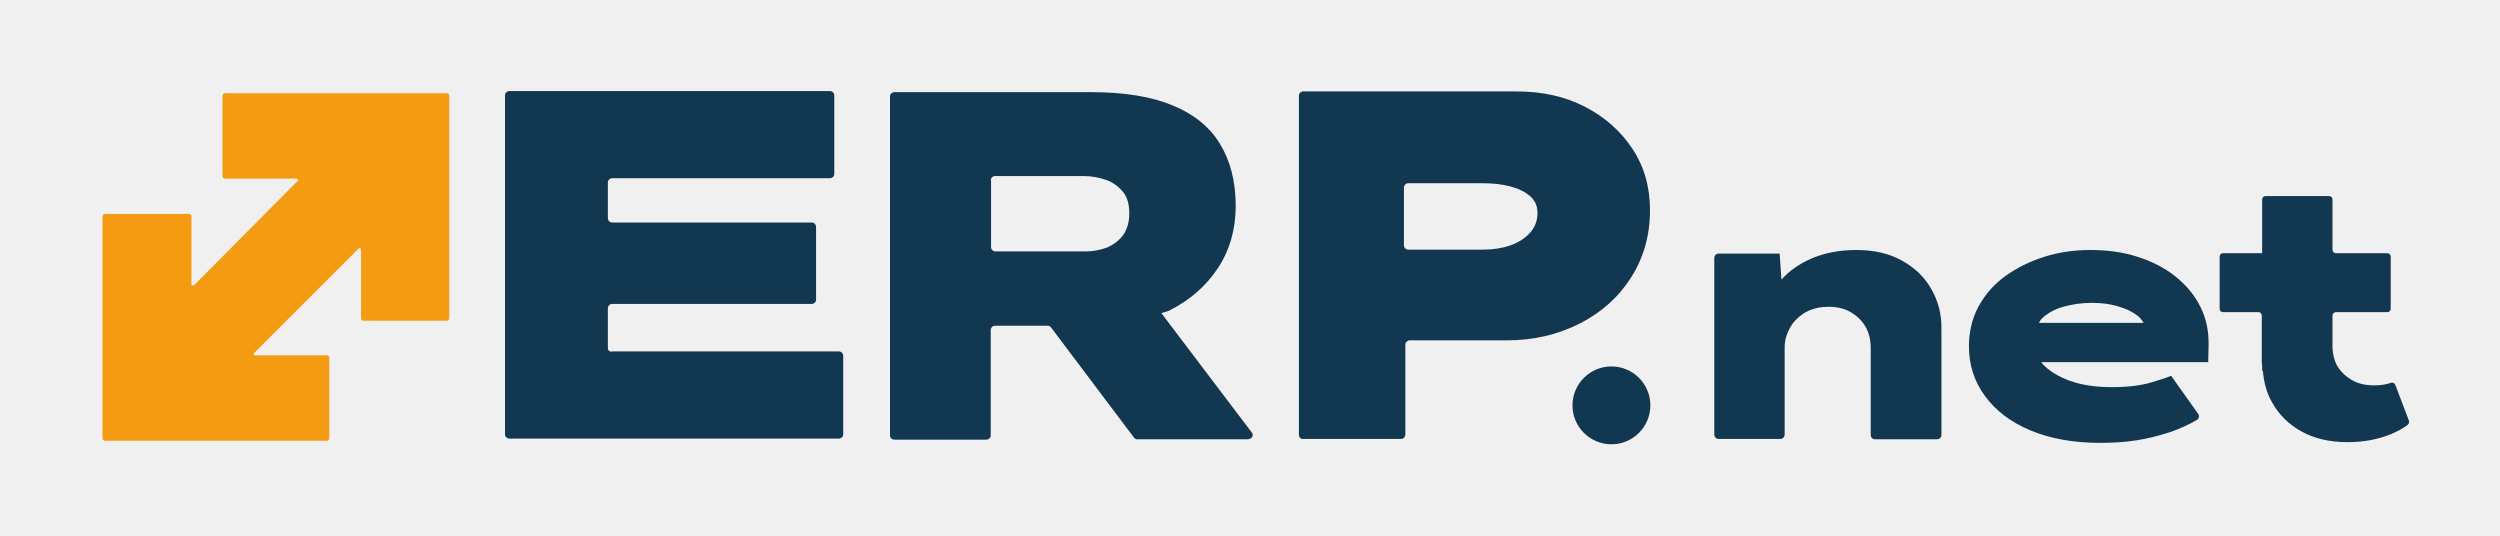
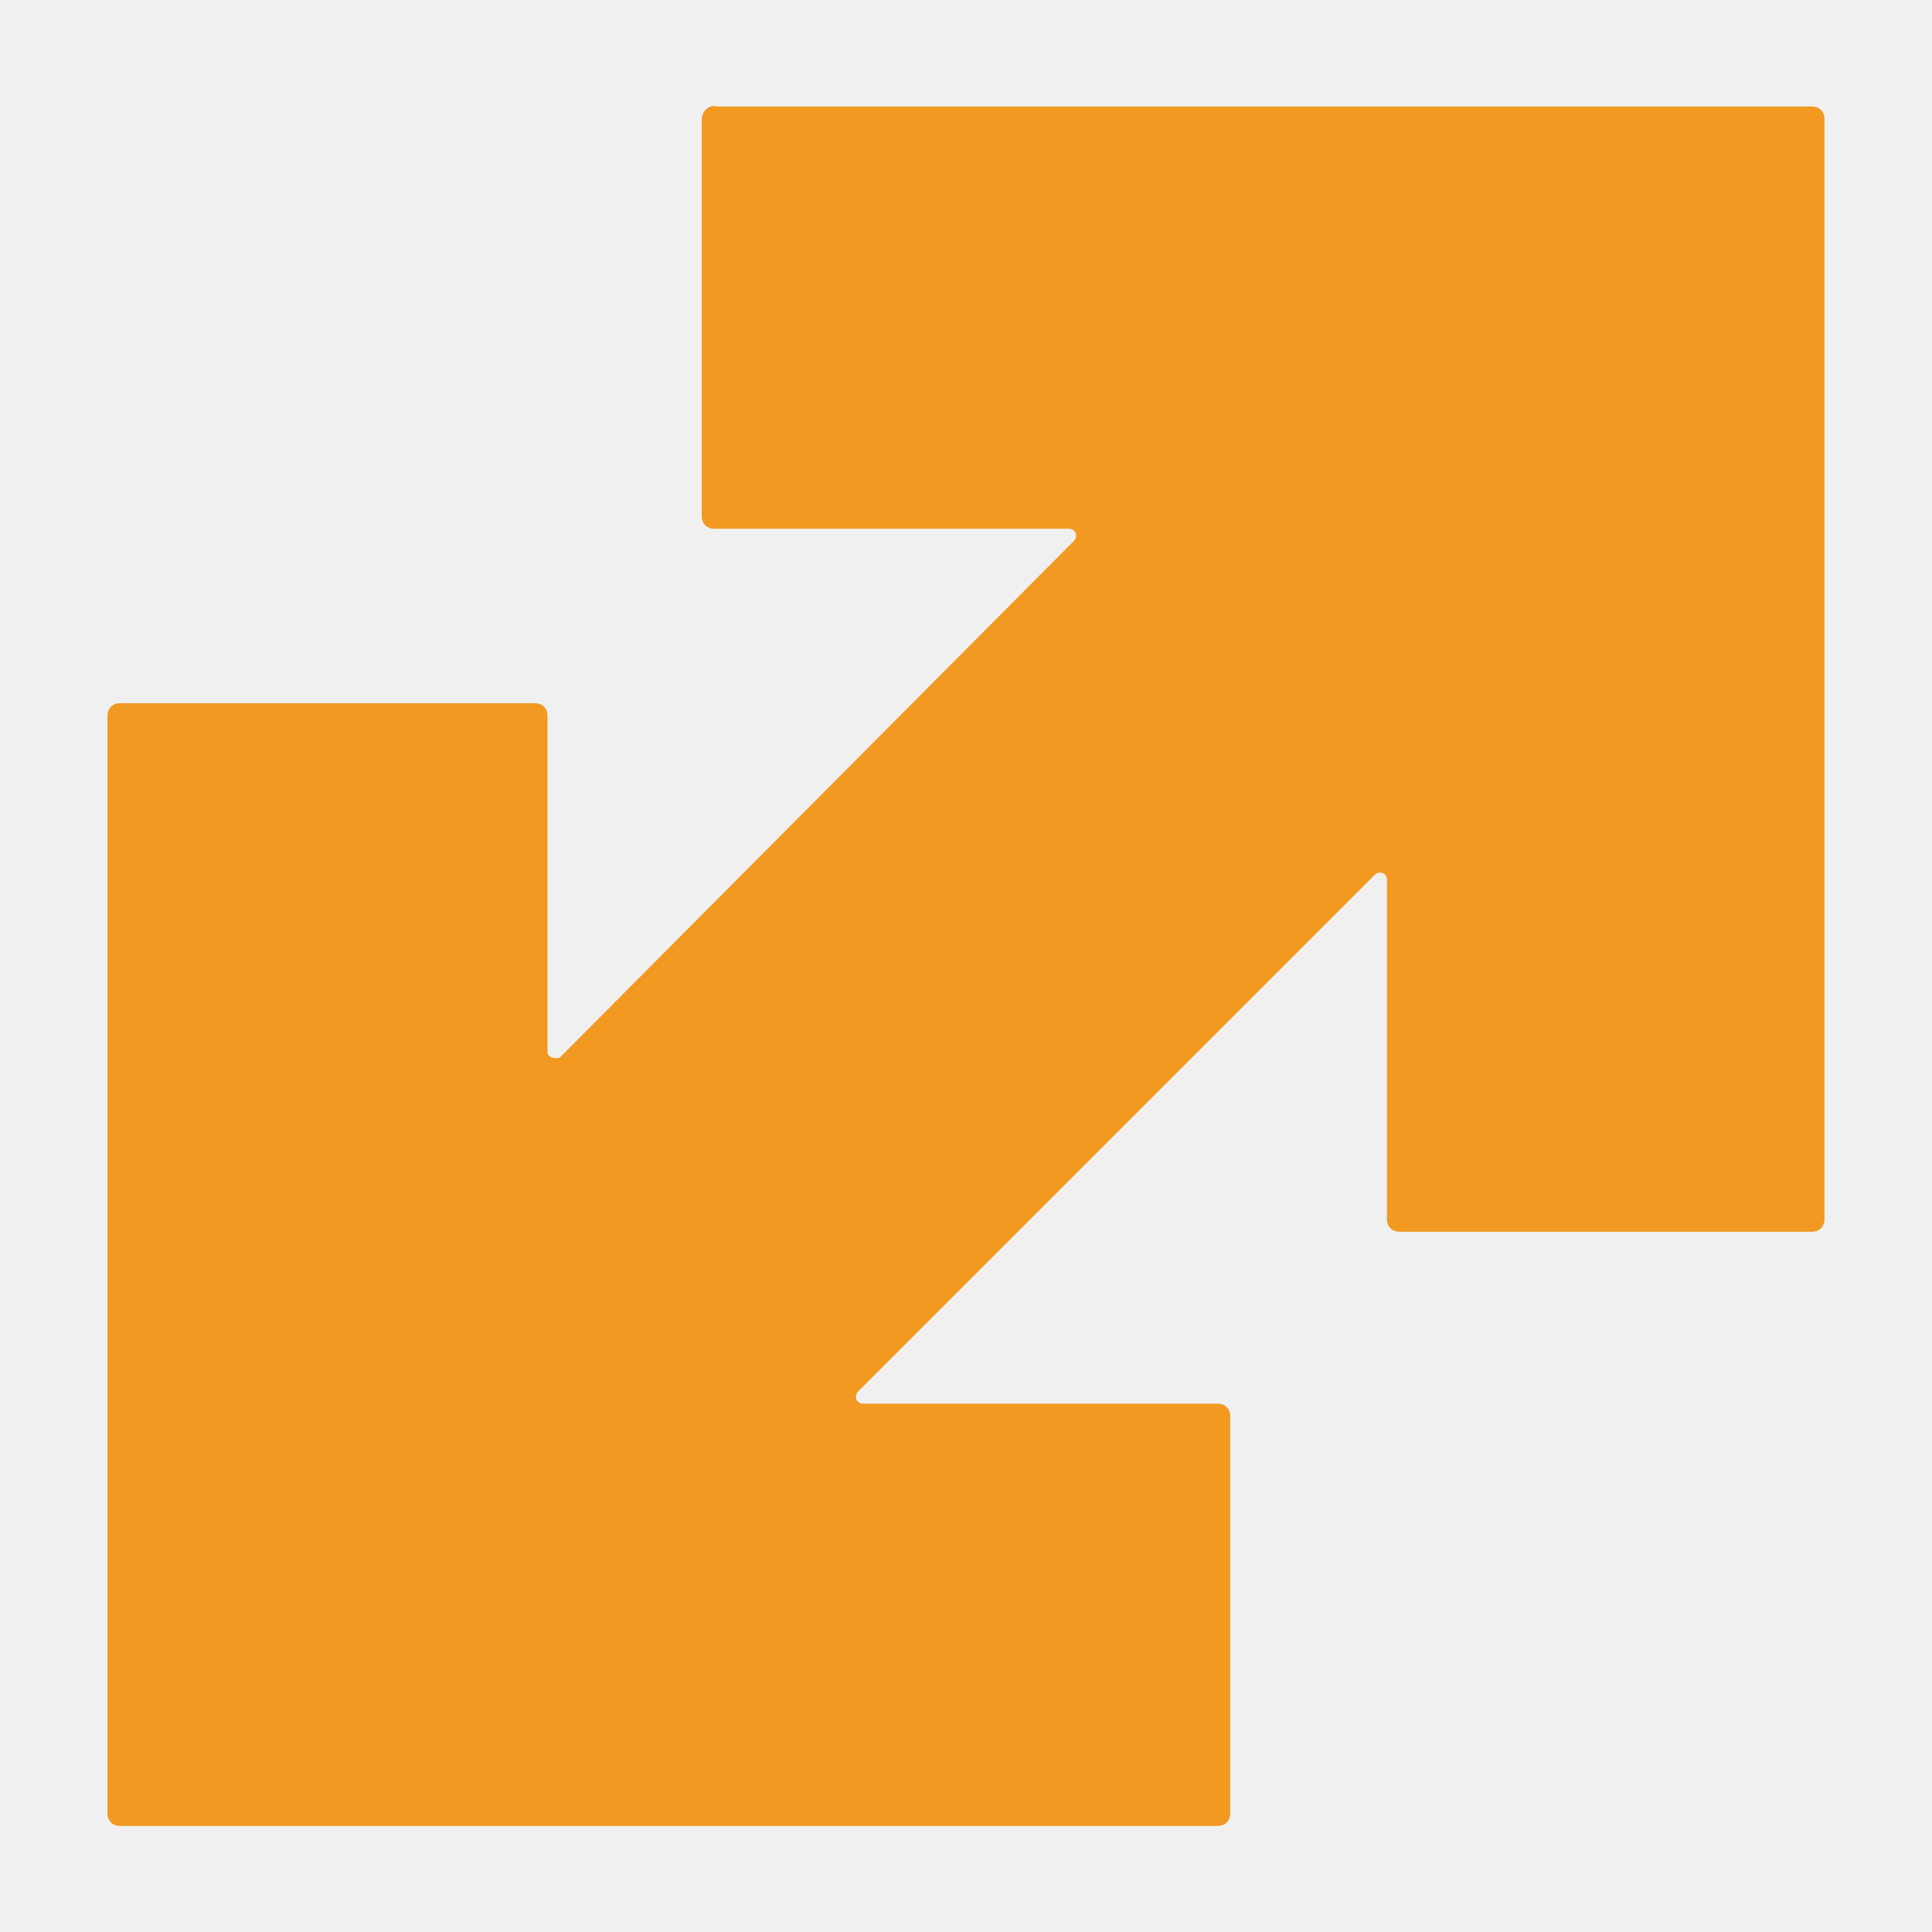
- <svg xmlns="http://www.w3.org/2000/svg" version="1.1" id="Layer_1" x="0px" y="0px" viewBox="0 0 700 150" style="enable-background:new 0 0 700 150;" xml:space="preserve">
-   <style type="text/css">
- 	.st0{fill:#F49B11;}
- 	.st1{fill:#123750;}
- 	.st2{fill:#FFFFFF;}
- 	.st3{fill:#231F20;}
- </style>
-   <g>
-     <g>
-       <g>
-         <path class="st0" d="M62.3,26.8v22.5c0,0.4,0.3,0.7,0.7,0.7h20c0.4,0,0.6,0.4,0.3,0.7L54.3,79.9c-0.3,0.1-0.7,0-0.7-0.3v-19     c0-0.4-0.3-0.7-0.7-0.7H29.4c-0.4,0-0.7,0.3-0.7,0.7v62.1c0,0.4,0.3,0.7,0.7,0.7h62.1c0.4,0,0.7-0.3,0.7-0.7v-22.5     c0-0.4-0.3-0.7-0.7-0.7h-20c-0.4,0-0.6-0.4-0.3-0.7l29.2-29.2c0.3-0.3,0.7-0.1,0.7,0.3v19.2c0,0.4,0.3,0.7,0.7,0.7h23.3     c0.4,0,0.7-0.3,0.7-0.7V26.8c0-0.4-0.3-0.7-0.7-0.7h-62C62.8,25.9,62.3,26.4,62.3,26.8z" />
-       </g>
-     </g>
-     <g>
-       <path class="st1" d="M170.2,97.5V86.3c0-0.6,0.5-1.2,1.2-1.2h55.9c0.6,0,1.2-0.5,1.2-1.2V63.5c0-0.6-0.5-1.2-1.2-1.2h-55.9    c-0.6,0-1.2-0.5-1.2-1.2V51.1c0-0.6,0.5-1.2,1.2-1.2h61c0.6,0,1.2-0.5,1.2-1.2v-22c0-0.6-0.5-1.2-1.2-1.2h-89.8    c-0.6,0-1.2,0.5-1.2,1.2v94.9c0,0.6,0.5,1.2,1.2,1.2h92.3c0.6,0,1.2-0.5,1.2-1.2v-22c0-0.6-0.5-1.2-1.2-1.2h-63.5    C170.7,98.6,170.2,98.1,170.2,97.5z" />
-       <path class="st1" d="M349.6,122.9c1,0,1.5-1.1,0.9-1.8l-25.3-33.4c0.7-0.3,1.5-0.4,2.1-0.7c5.8-2.9,10.3-6.8,13.7-11.9    c3.3-5,5-10.9,5-17.4c0-6.8-1.5-12.7-4.4-17.4c-2.9-4.8-7.4-8.4-13.3-10.8c-6-2.5-13.6-3.7-22.9-3.7h-55c-0.6,0-1.2,0.5-1.2,1.2    v94.9c0,0.6,0.5,1.2,1.2,1.2h25.8c0.6,0,1.2-0.5,1.2-1.2V92.4c0-0.6,0.5-1.2,1.2-1.2h14.8c0.4,0,0.7,0.2,0.9,0.5l23.2,30.8    c0.2,0.3,0.6,0.5,0.9,0.5H349.6z M277.4,50.5c0-0.6,0.5-1.2,1.2-1.2h24.8c2.3,0,4.4,0.4,6.4,1.1c1.9,0.7,3.5,1.9,4.7,3.4    c1.2,1.5,1.7,3.5,1.7,6c0,2.4-0.6,4.4-1.7,6c-1.2,1.6-2.7,2.7-4.5,3.5c-1.9,0.7-3.9,1.1-6.1,1.1h-25.2c-0.6,0-1.2-0.5-1.2-1.2    V50.5z" />
-       <path class="st1" d="M363.7,121.8V26.8c0-0.6,0.5-1.2,1.2-1.2h59.8c7.1,0,13.5,1.4,19.1,4.3s10,6.8,13.3,11.8    c3.3,5,4.9,10.7,4.9,17.2c0,7-1.8,13.3-5.3,18.8c-3.5,5.5-8.3,9.8-14.4,12.9s-12.9,4.7-20.5,4.7h-27.1c-0.6,0-1.2,0.5-1.2,1.2    v25.2c0,0.6-0.5,1.2-1.2,1.2h-27.7C364.2,122.9,363.7,122.4,363.7,121.8z M393.1,68.7c0,0.6,0.5,1.2,1.2,1.2h20.9    c2.9,0,5.4-0.4,7.7-1.2c2.3-0.8,4.1-2,5.5-3.5c1.4-1.6,2.1-3.4,2.1-5.6c0-1.9-0.7-3.5-2.1-4.7s-3.2-2.1-5.5-2.7    c-2.3-0.6-4.8-0.9-7.7-0.9h-20.9c-0.6,0-1.2,0.5-1.2,1.2V68.7z" />
-       <path class="st1" d="M540.8,81c-1.9-3.4-4.6-6-8.2-8c-3.5-2-7.8-3-12.9-3c-4.6,0-8.7,0.8-12.3,2.3c-3.5,1.5-6.4,3.5-8.6,6    l-0.5-7.3h-17.1c-0.6,0-1.2,0.5-1.2,1.2v49.5c0,0.6,0.5,1.2,1.2,1.2h8.7h8.6c0.6,0,1.2-0.5,1.2-1.2V97.2c0-1.2,0.2-2.4,0.7-3.7    c0.5-1.3,1.2-2.6,2.2-3.7c1-1.1,2.3-2.1,3.8-2.8c1.6-0.7,3.4-1.1,5.6-1.1c2.4,0,4.5,0.5,6.2,1.5c1.7,1,3.1,2.3,4.1,4    c1,1.7,1.5,3.7,1.5,6v24.4c0,0.6,0.5,1.2,1.2,1.2h17.4c0.6,0,1.2-0.5,1.2-1.2V92.2C543.7,88.1,542.7,84.3,540.8,81z" />
-       <path class="st1" d="M618.4,96.9c0.1-4-0.6-7.7-2.3-11c-1.6-3.3-4-6.1-7-8.5c-3-2.4-6.5-4.2-10.6-5.5c-4-1.3-8.4-1.9-13.2-1.9    c-4.5,0-8.8,0.6-12.9,1.9c-4.1,1.3-7.7,3.1-10.9,5.4c-3.2,2.3-5.7,5.2-7.5,8.5c-1.8,3.3-2.7,7.1-2.7,11.2c0,5.2,1.5,9.8,4.5,13.9    c3,4.1,7.2,7.3,12.7,9.6c5.5,2.3,12,3.5,19.5,3.5c3.6,0,6.9-0.2,10.2-0.7c3.2-0.5,6.3-1.3,9.4-2.3c2.6-0.9,5.1-2,7.5-3.4    c0.6-0.3,0.8-1.2,0.4-1.7l-7.6-10.7c-1,0.5-2.9,1.1-5.6,1.9c-2.7,0.8-6.4,1.3-11,1.3c-4.6,0-8.5-0.6-11.8-1.8    c-3.3-1.2-5.8-2.8-7.6-4.7c-0.1-0.2-0.2-0.3-0.3-0.5h46.7L618.4,96.9z M577.7,85.9c2.5-0.7,5.2-1.1,8-1.1c2.7,0,5.2,0.3,7.4,1    c2.2,0.6,4,1.5,5.4,2.6c0.8,0.6,1.3,1.3,1.7,2h-29.3c0.2-0.3,0.4-0.7,0.6-1C573.1,87.8,575.2,86.6,577.7,85.9z" />
-       <path class="st1" d="M670.7,107.8c-0.2-0.5-0.7-0.8-1.3-0.6c-1.4,0.5-2.9,0.7-4.7,0.7c-2.4,0-4.5-0.5-6.2-1.5    c-1.7-1-3.1-2.3-4.1-4c-0.8-1.4-1.2-3.1-1.3-4.9c0,0,0-0.1,0-0.1v-9c0-0.6,0.4-1,1-1h14.3c0.6,0,1-0.4,1-1V71.9c0-0.6-0.4-1-1-1    h-14.3c-0.6,0-1-0.4-1-1v-14c0-0.6-0.4-1-1-1h-17.7c-0.6,0-1,0.4-1,1v14.9h-0.1v0.1h-10.8c-0.6,0-1,0.4-1,1v14.5c0,0.6,0.4,1,1,1    h9.8c0.6,0,1,0.4,1,1v13.1c0,0.3,0.1,0.6,0.1,0.9v1.4h0.2c0.3,3.2,1,6.2,2.6,8.9c1.9,3.4,4.6,6.1,8.2,8.1c3.6,2,7.9,3,12.9,3    c4.6,0,8.7-0.8,12.3-2.3c1.6-0.7,3.2-1.5,4.5-2.5c0.4-0.3,0.5-0.7,0.4-1.2L670.7,107.8z" />
-     </g>
-     <circle class="st1" cx="451.2" cy="113.5" r="10.9" />
-   </g>
+ <svg xmlns="http://www.w3.org/2000/svg" id="Layer_1" data-name="Layer 1" viewBox="0 0 500 500" version="1.1">
+   <defs id="defs4">
+     <style id="style2">
+       .cls-1 {
+         fill: #f19921;
+         stroke-width: 0px;
+       }
+     </style>
+   </defs>
+   <path class="cls-1" d="m181.61,30.83v102.74c0,1.96,1.31,3.27,3.27,3.27h91.62c1.96,0,2.62,1.96,1.31,3.27l-132.85,133.5c-1.31.65-3.27,0-3.27-1.31v-87.04c0-1.96-1.31-3.27-3.27-3.27H31.09c-1.96,0-3.27,1.31-3.27,3.27v284.02c0,1.96,1.31,3.27,3.27,3.27h284.02c1.96,0,3.27-1.31,3.27-3.27v-102.74c0-1.96-1.31-3.27-3.27-3.27h-91.62c-1.96,0-2.62-1.96-1.31-3.27l133.5-133.5c1.31-1.31,3.27-.65,3.27,1.31v87.69c0,1.96,1.31,3.27,3.27,3.27h106.67c1.96,0,3.27-1.31,3.27-3.27V30.83c0-1.96-1.31-3.27-3.27-3.27H185.54c-1.96-.65-3.93,1.31-3.93,3.27Z" id="path6" />
</svg>
